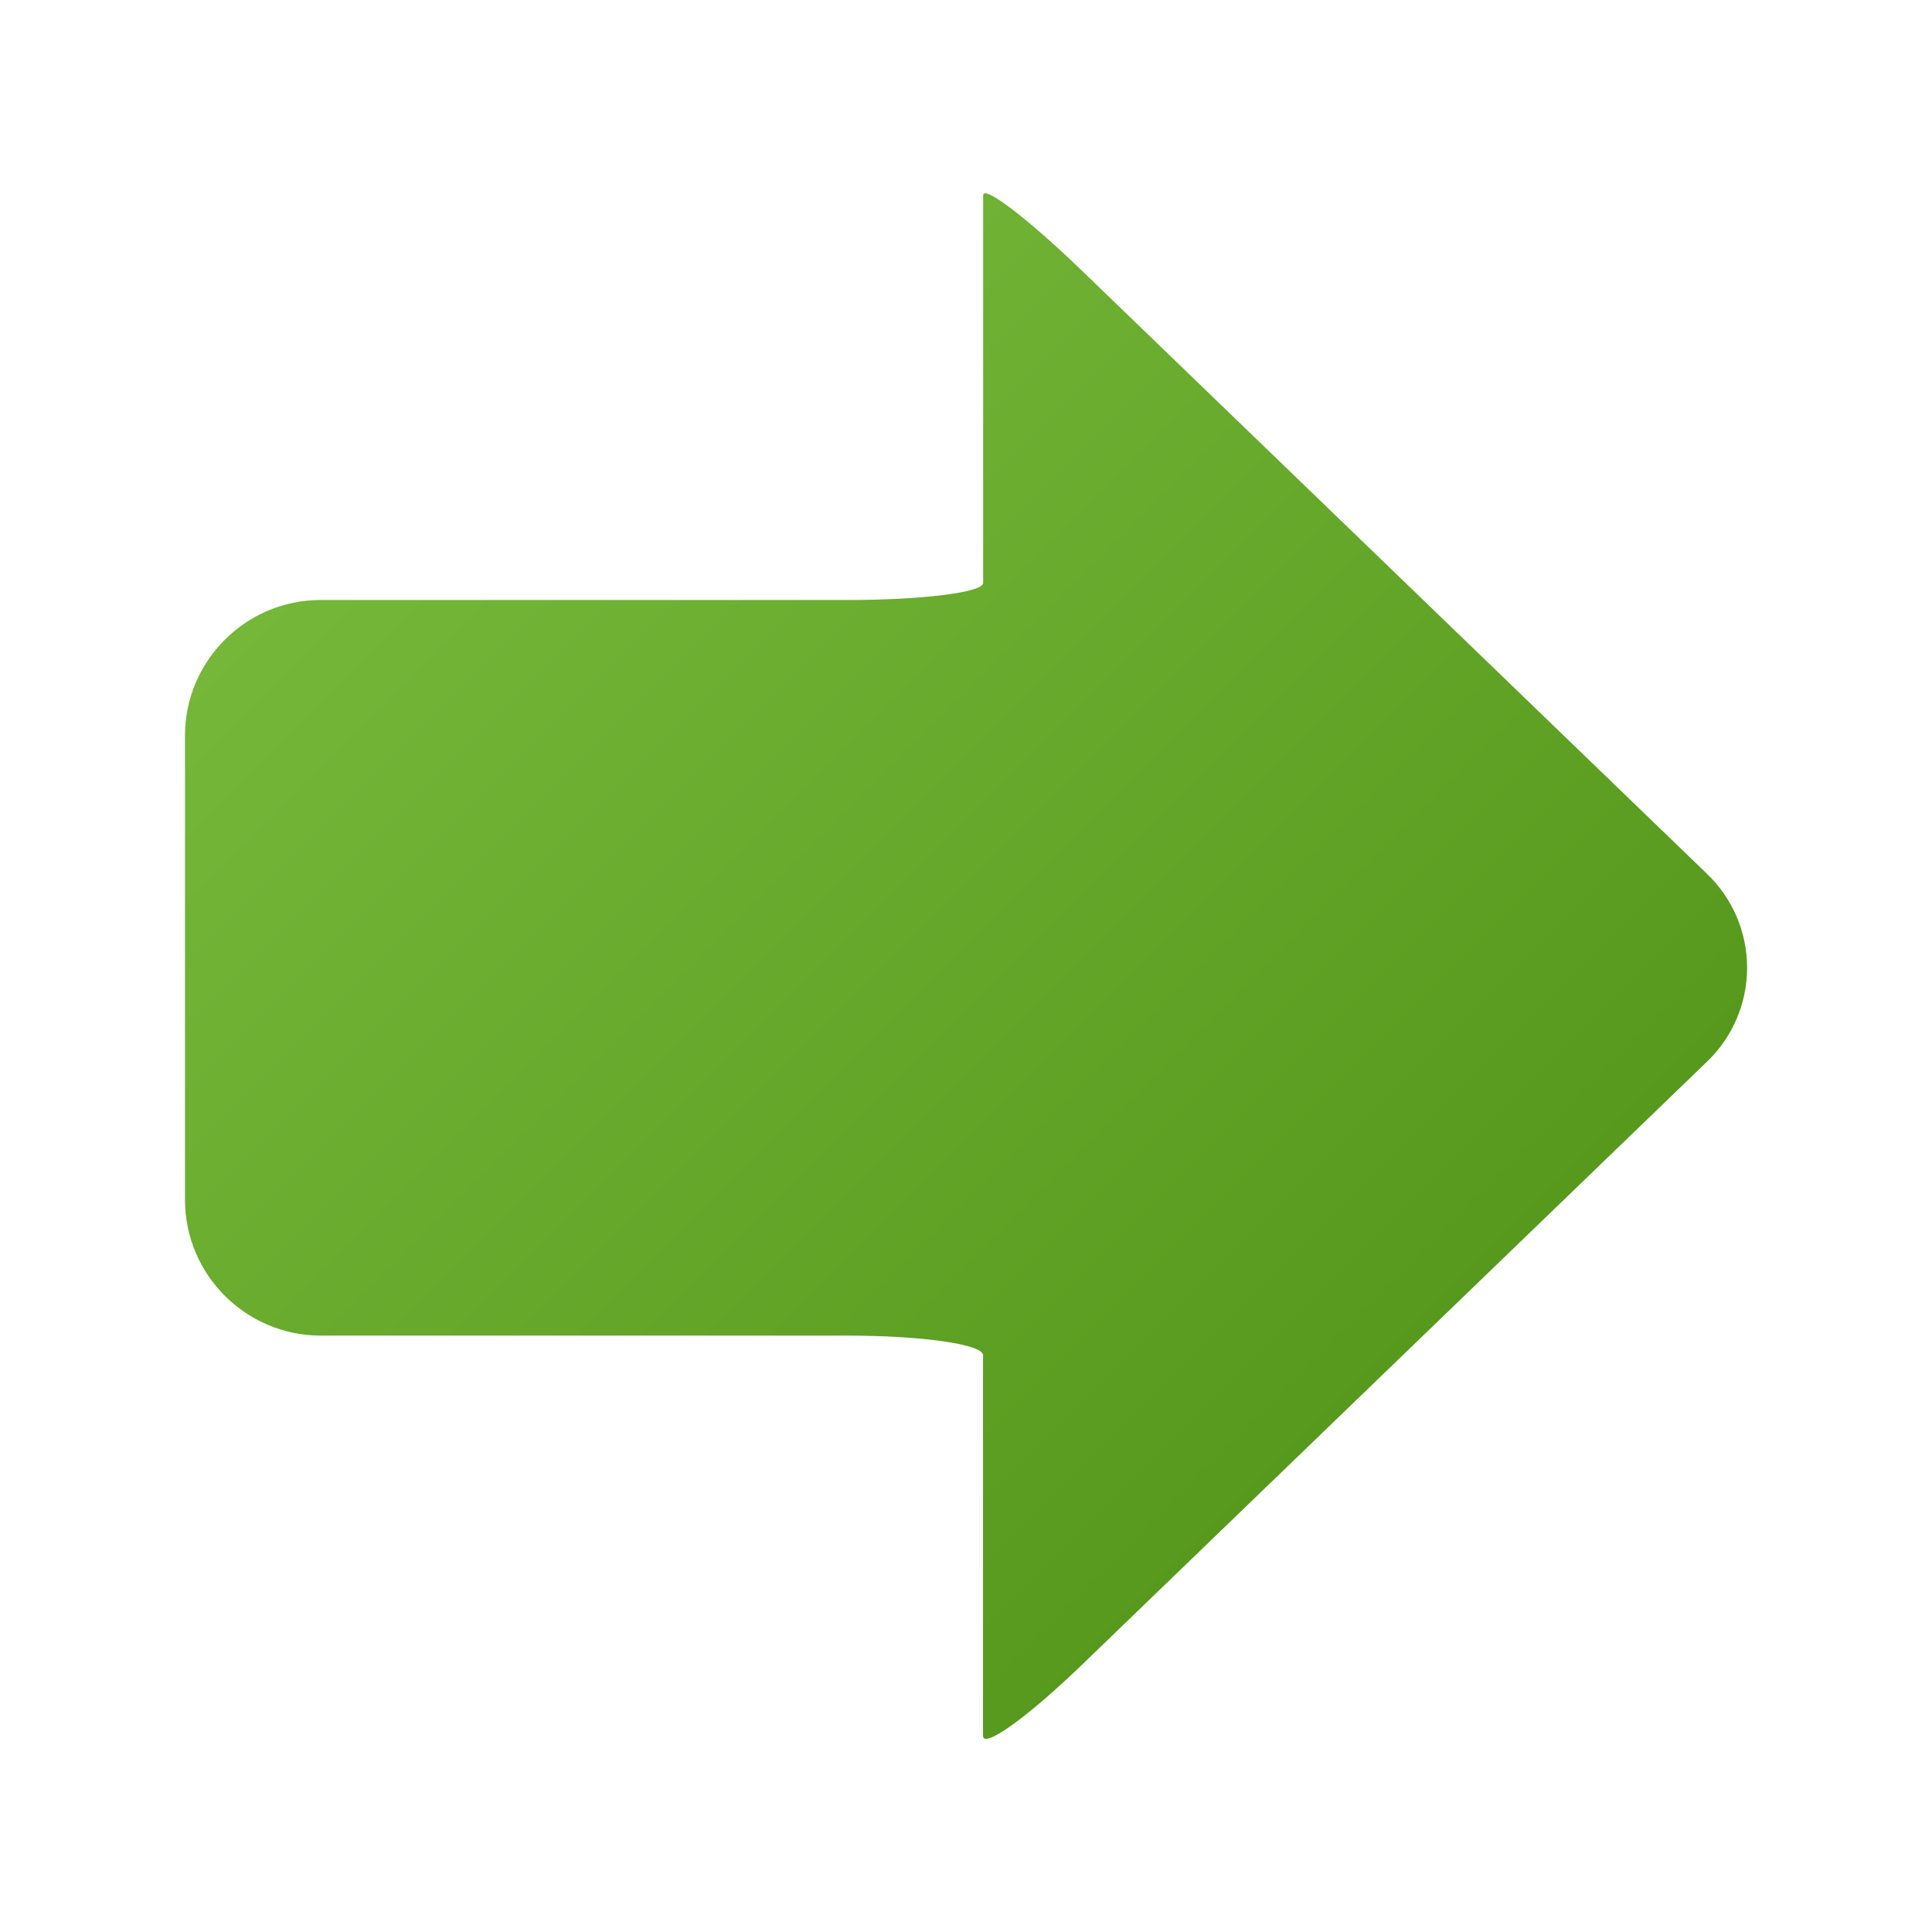
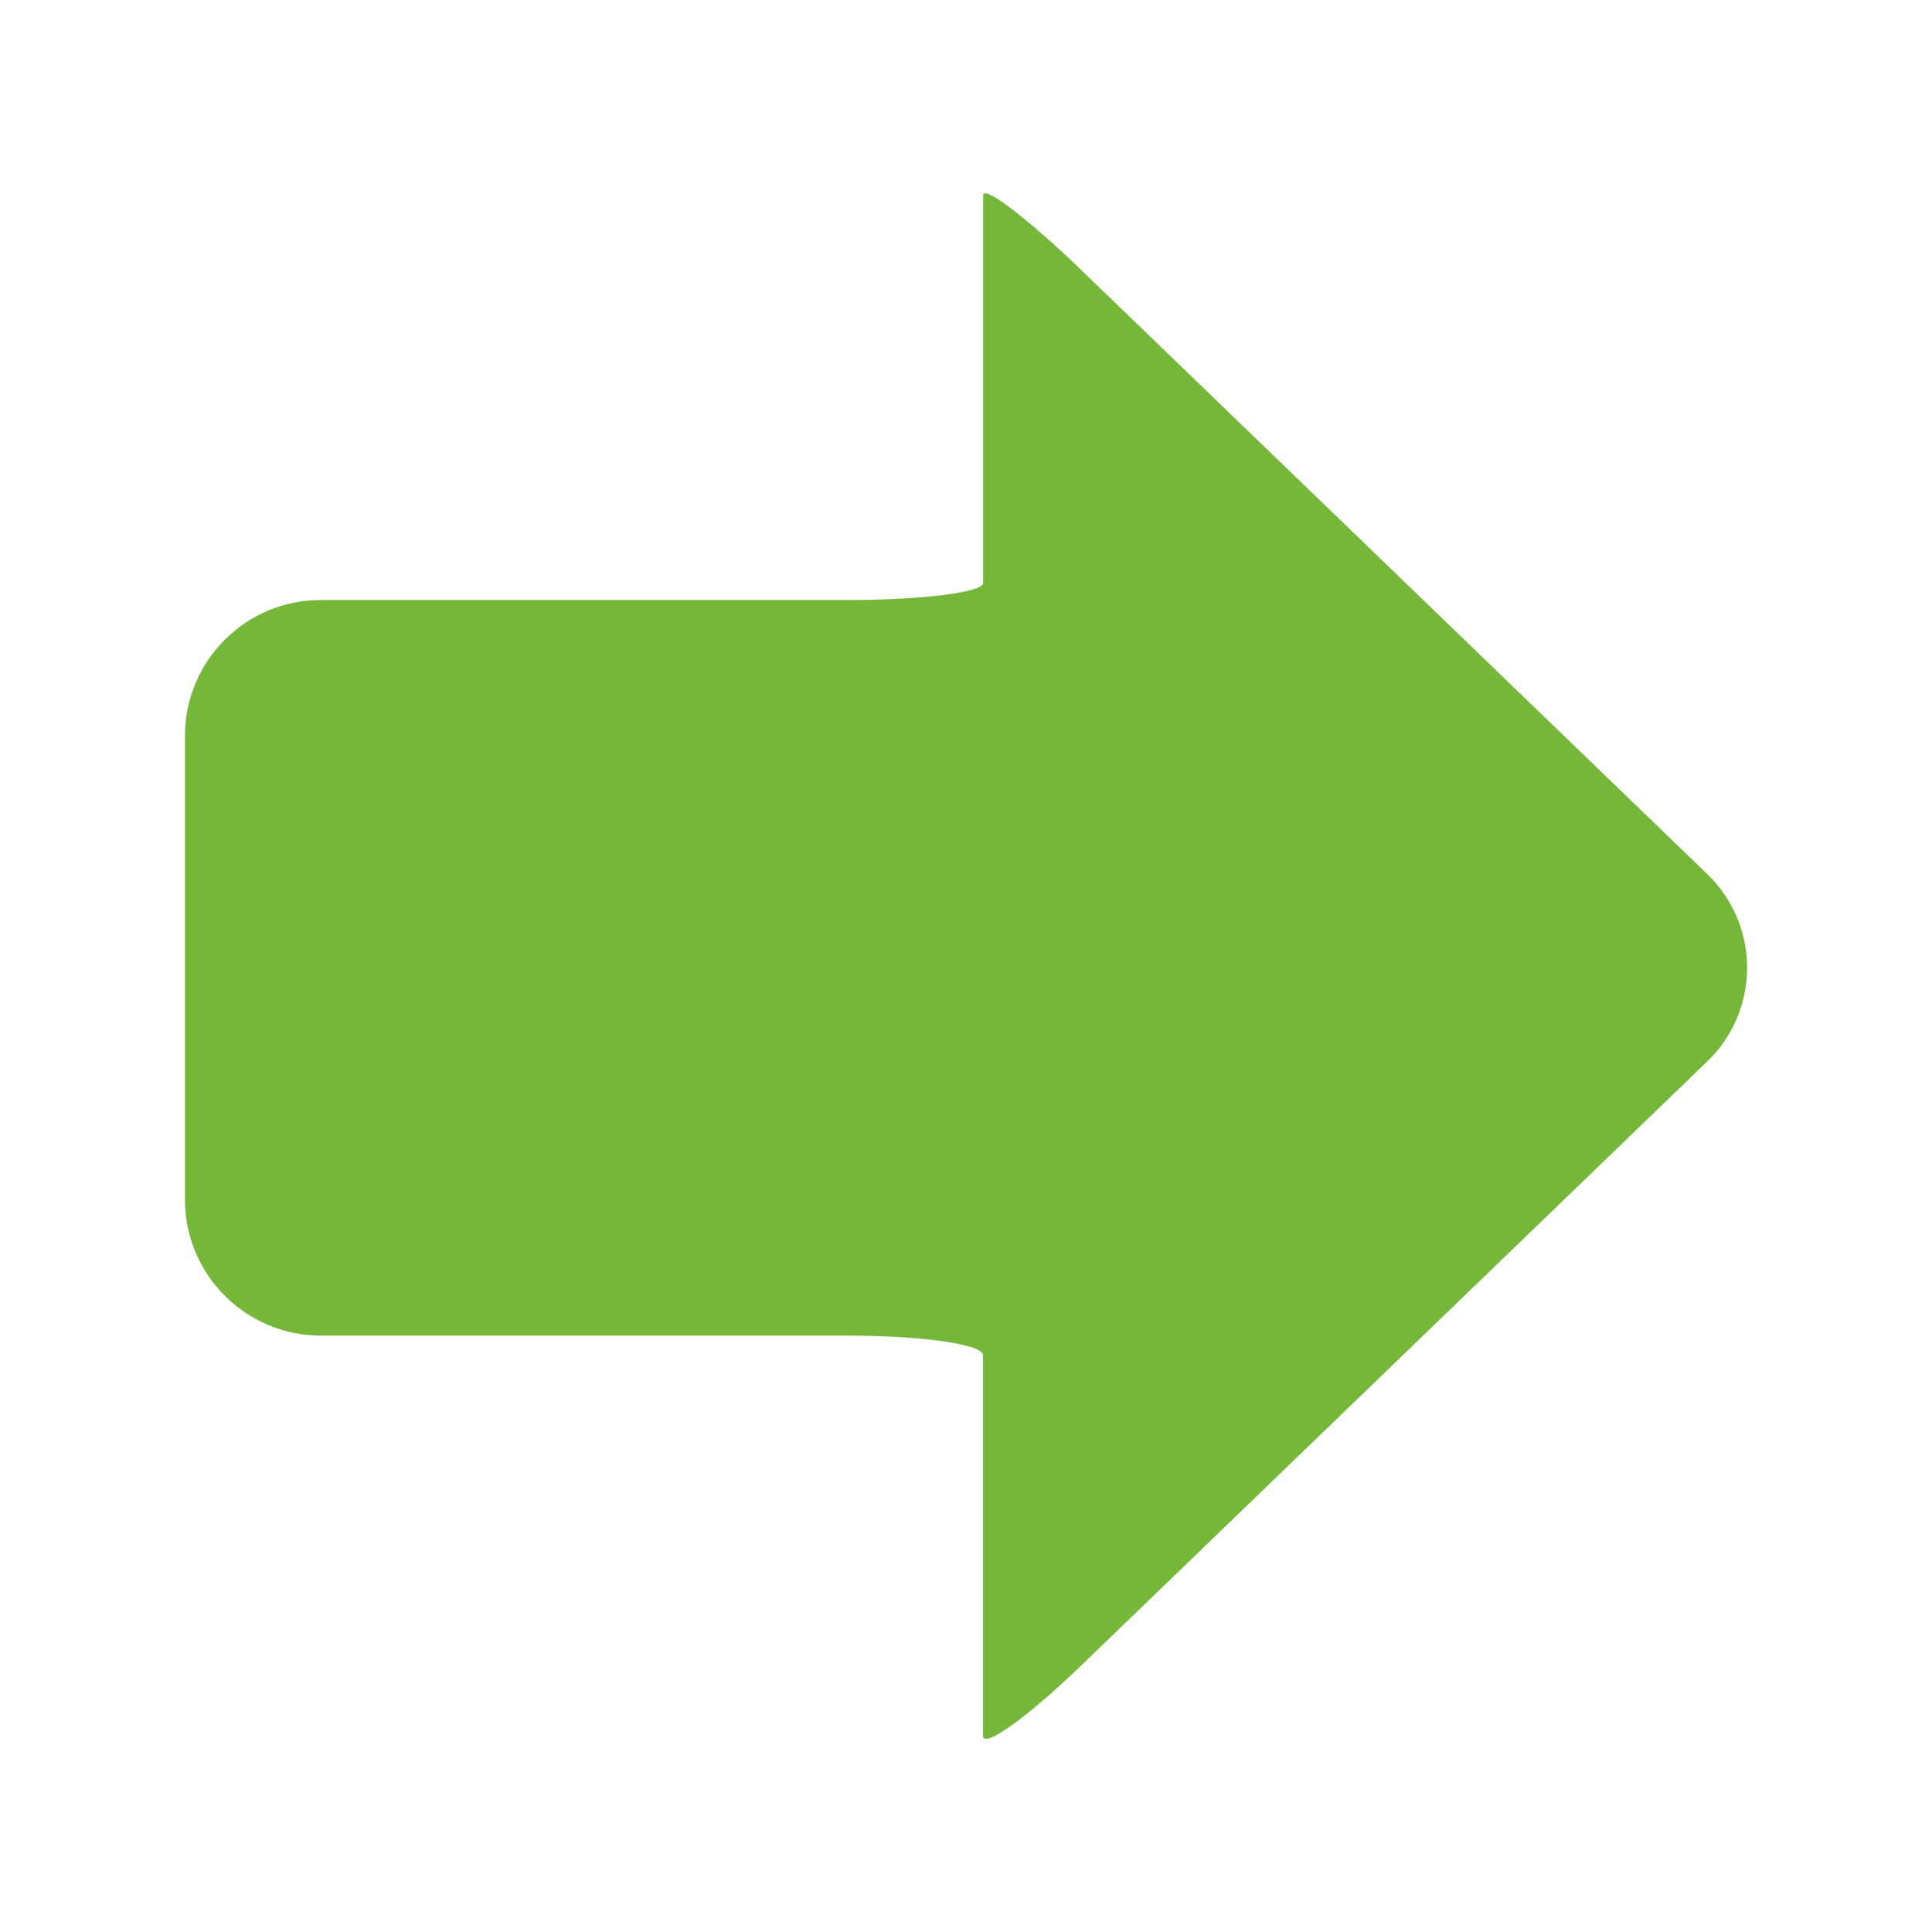
<svg xmlns="http://www.w3.org/2000/svg" width="16" height="16">
-   <linearGradient id="a" gradientUnits="userSpaceOnUse" x1="3.088" y1="4.073" x2="10.972" y2="11.957">
+   <linearGradient id="a" x1="3.088" y1="4.073" x2="10.972" y2="11.957">
    <stop offset="0" stop-color="#74b739" />
    <stop offset="1" stop-color="#56991c" />
  </linearGradient>
  <path fill="url(#a)" d="M8.141 14.375v-3.152c0-.09-.504-.162-1.122-.162H2.654a1.126 1.126 0 0 1-1.122-1.122V6.091c0-.617.504-1.122 1.122-1.122H7.02c.617 0 1.122-.063 1.122-.141v-3.21c0-.09.363.186.808.614l5.186 5.004a1.077 1.077 0 0 1 0 1.557L8.95 13.797c-.446.429-.809.688-.809.578z" />
</svg>
